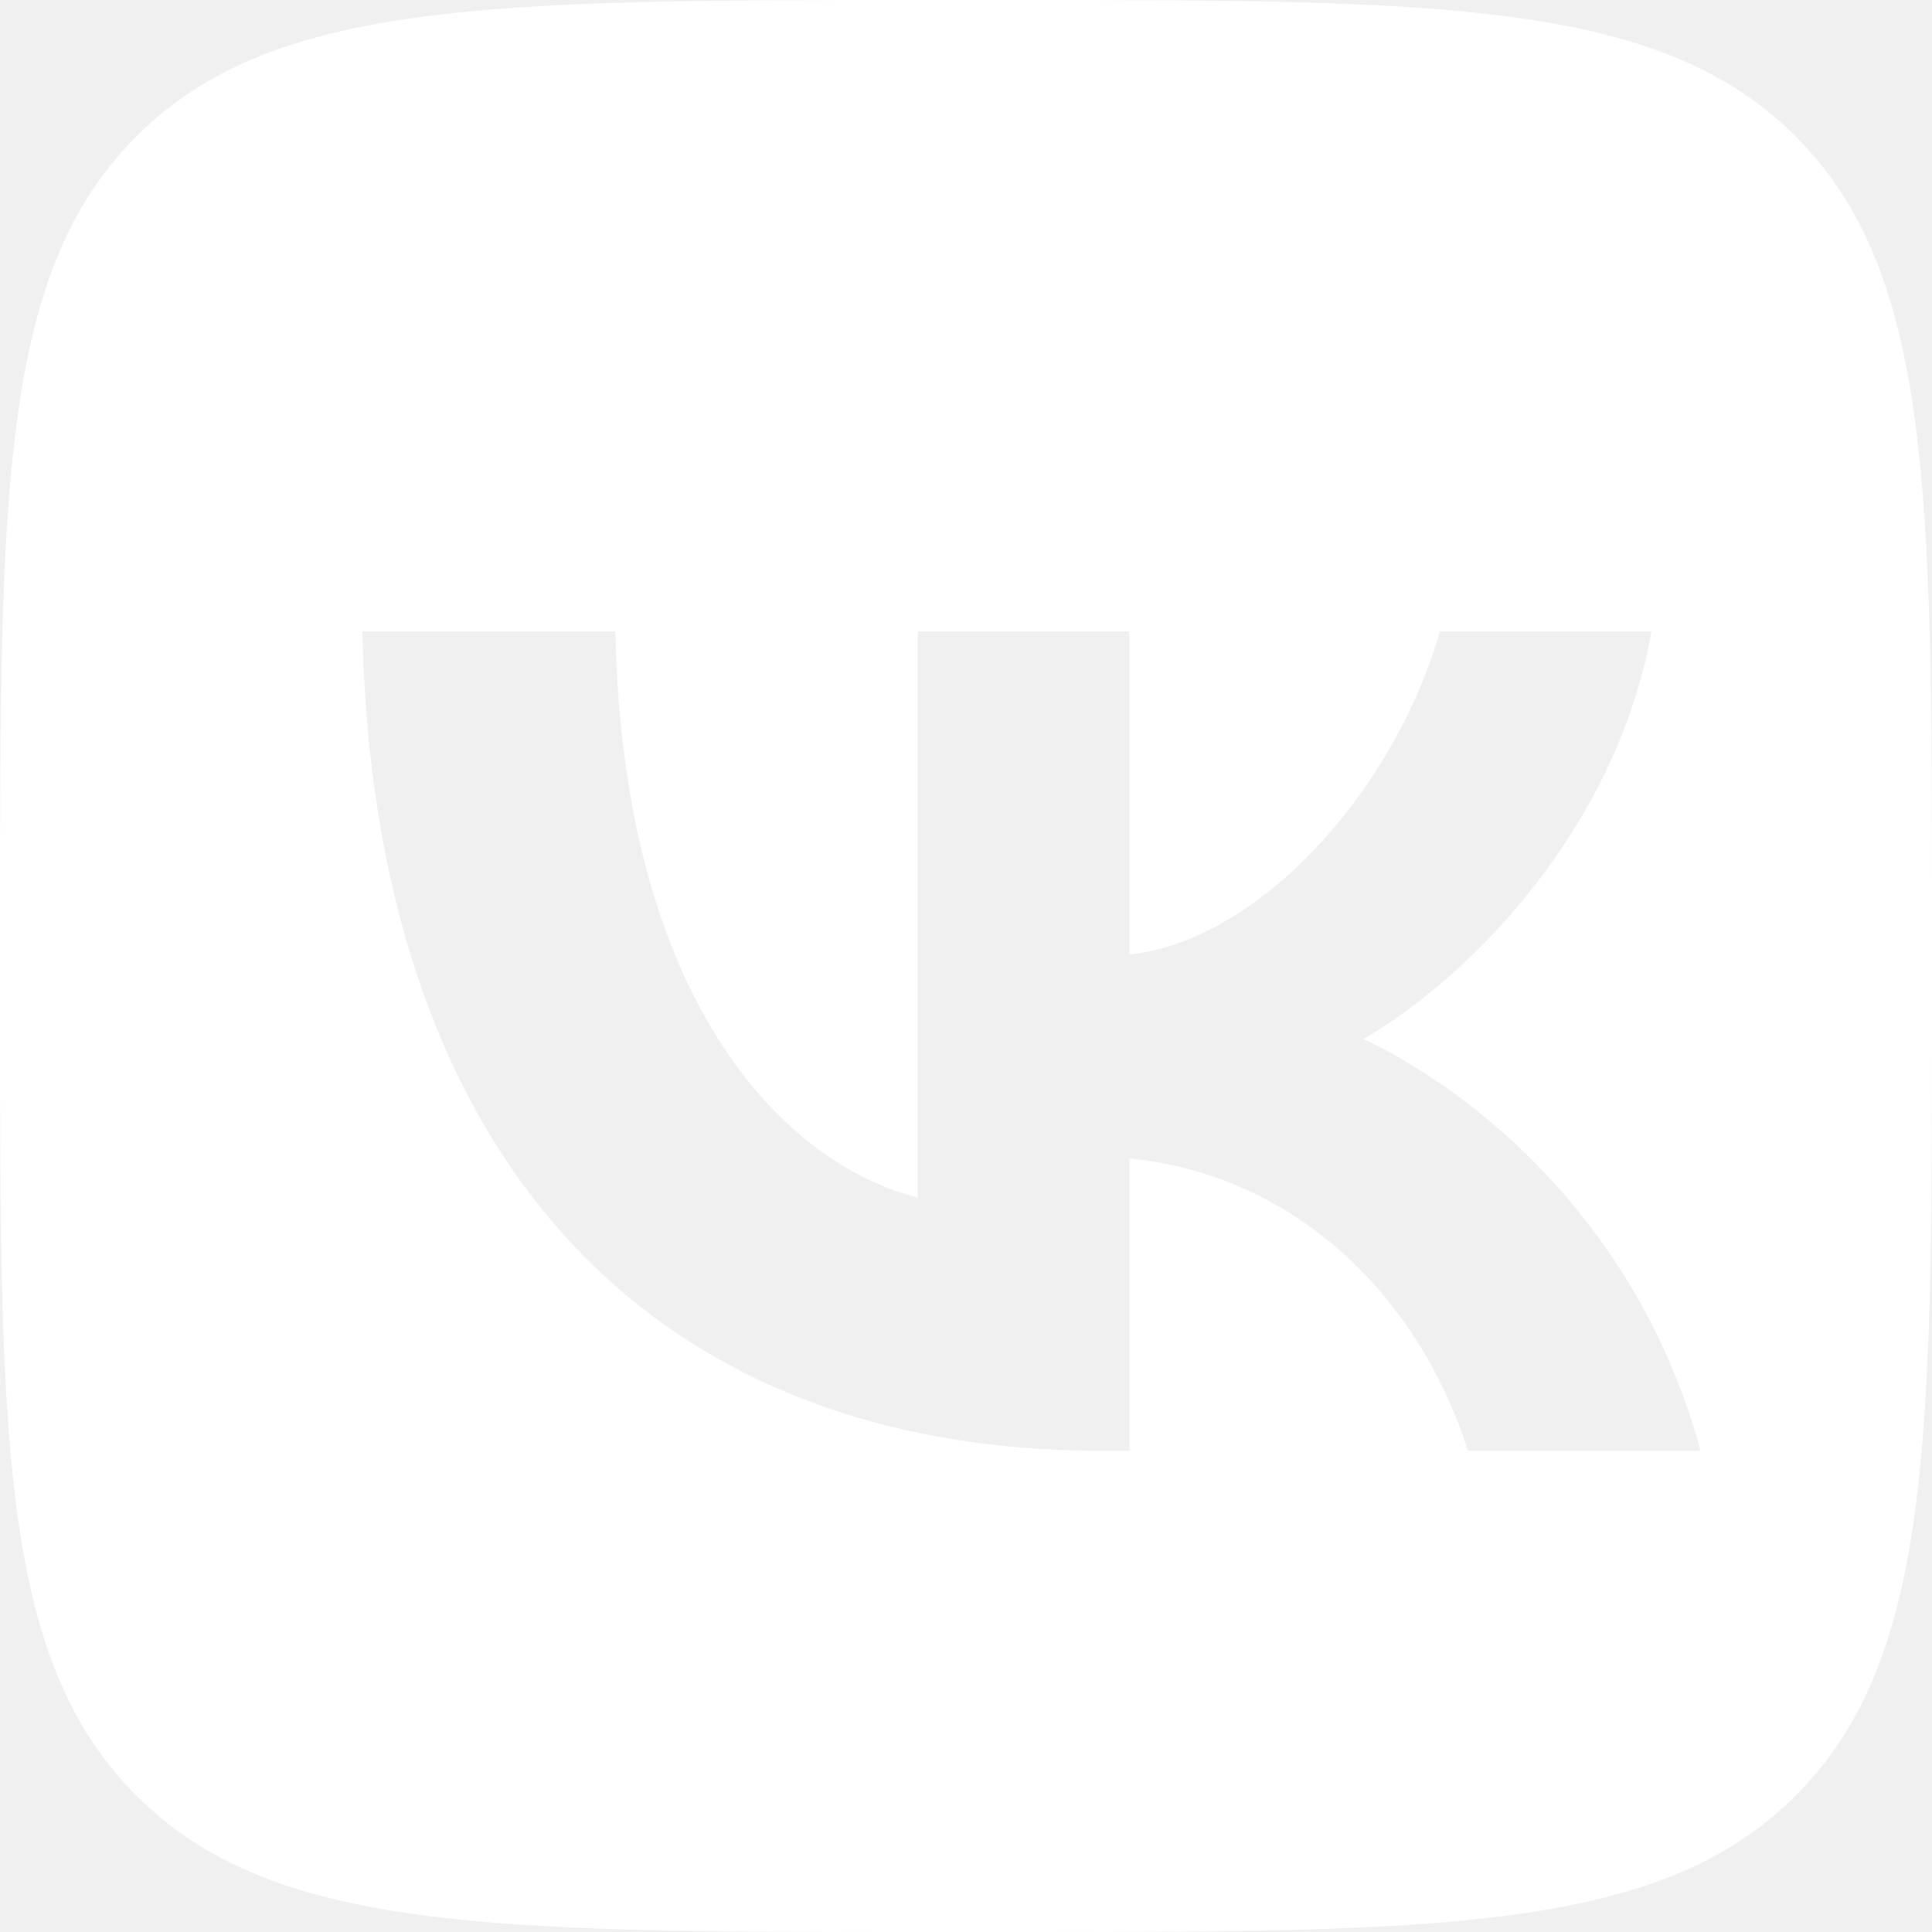
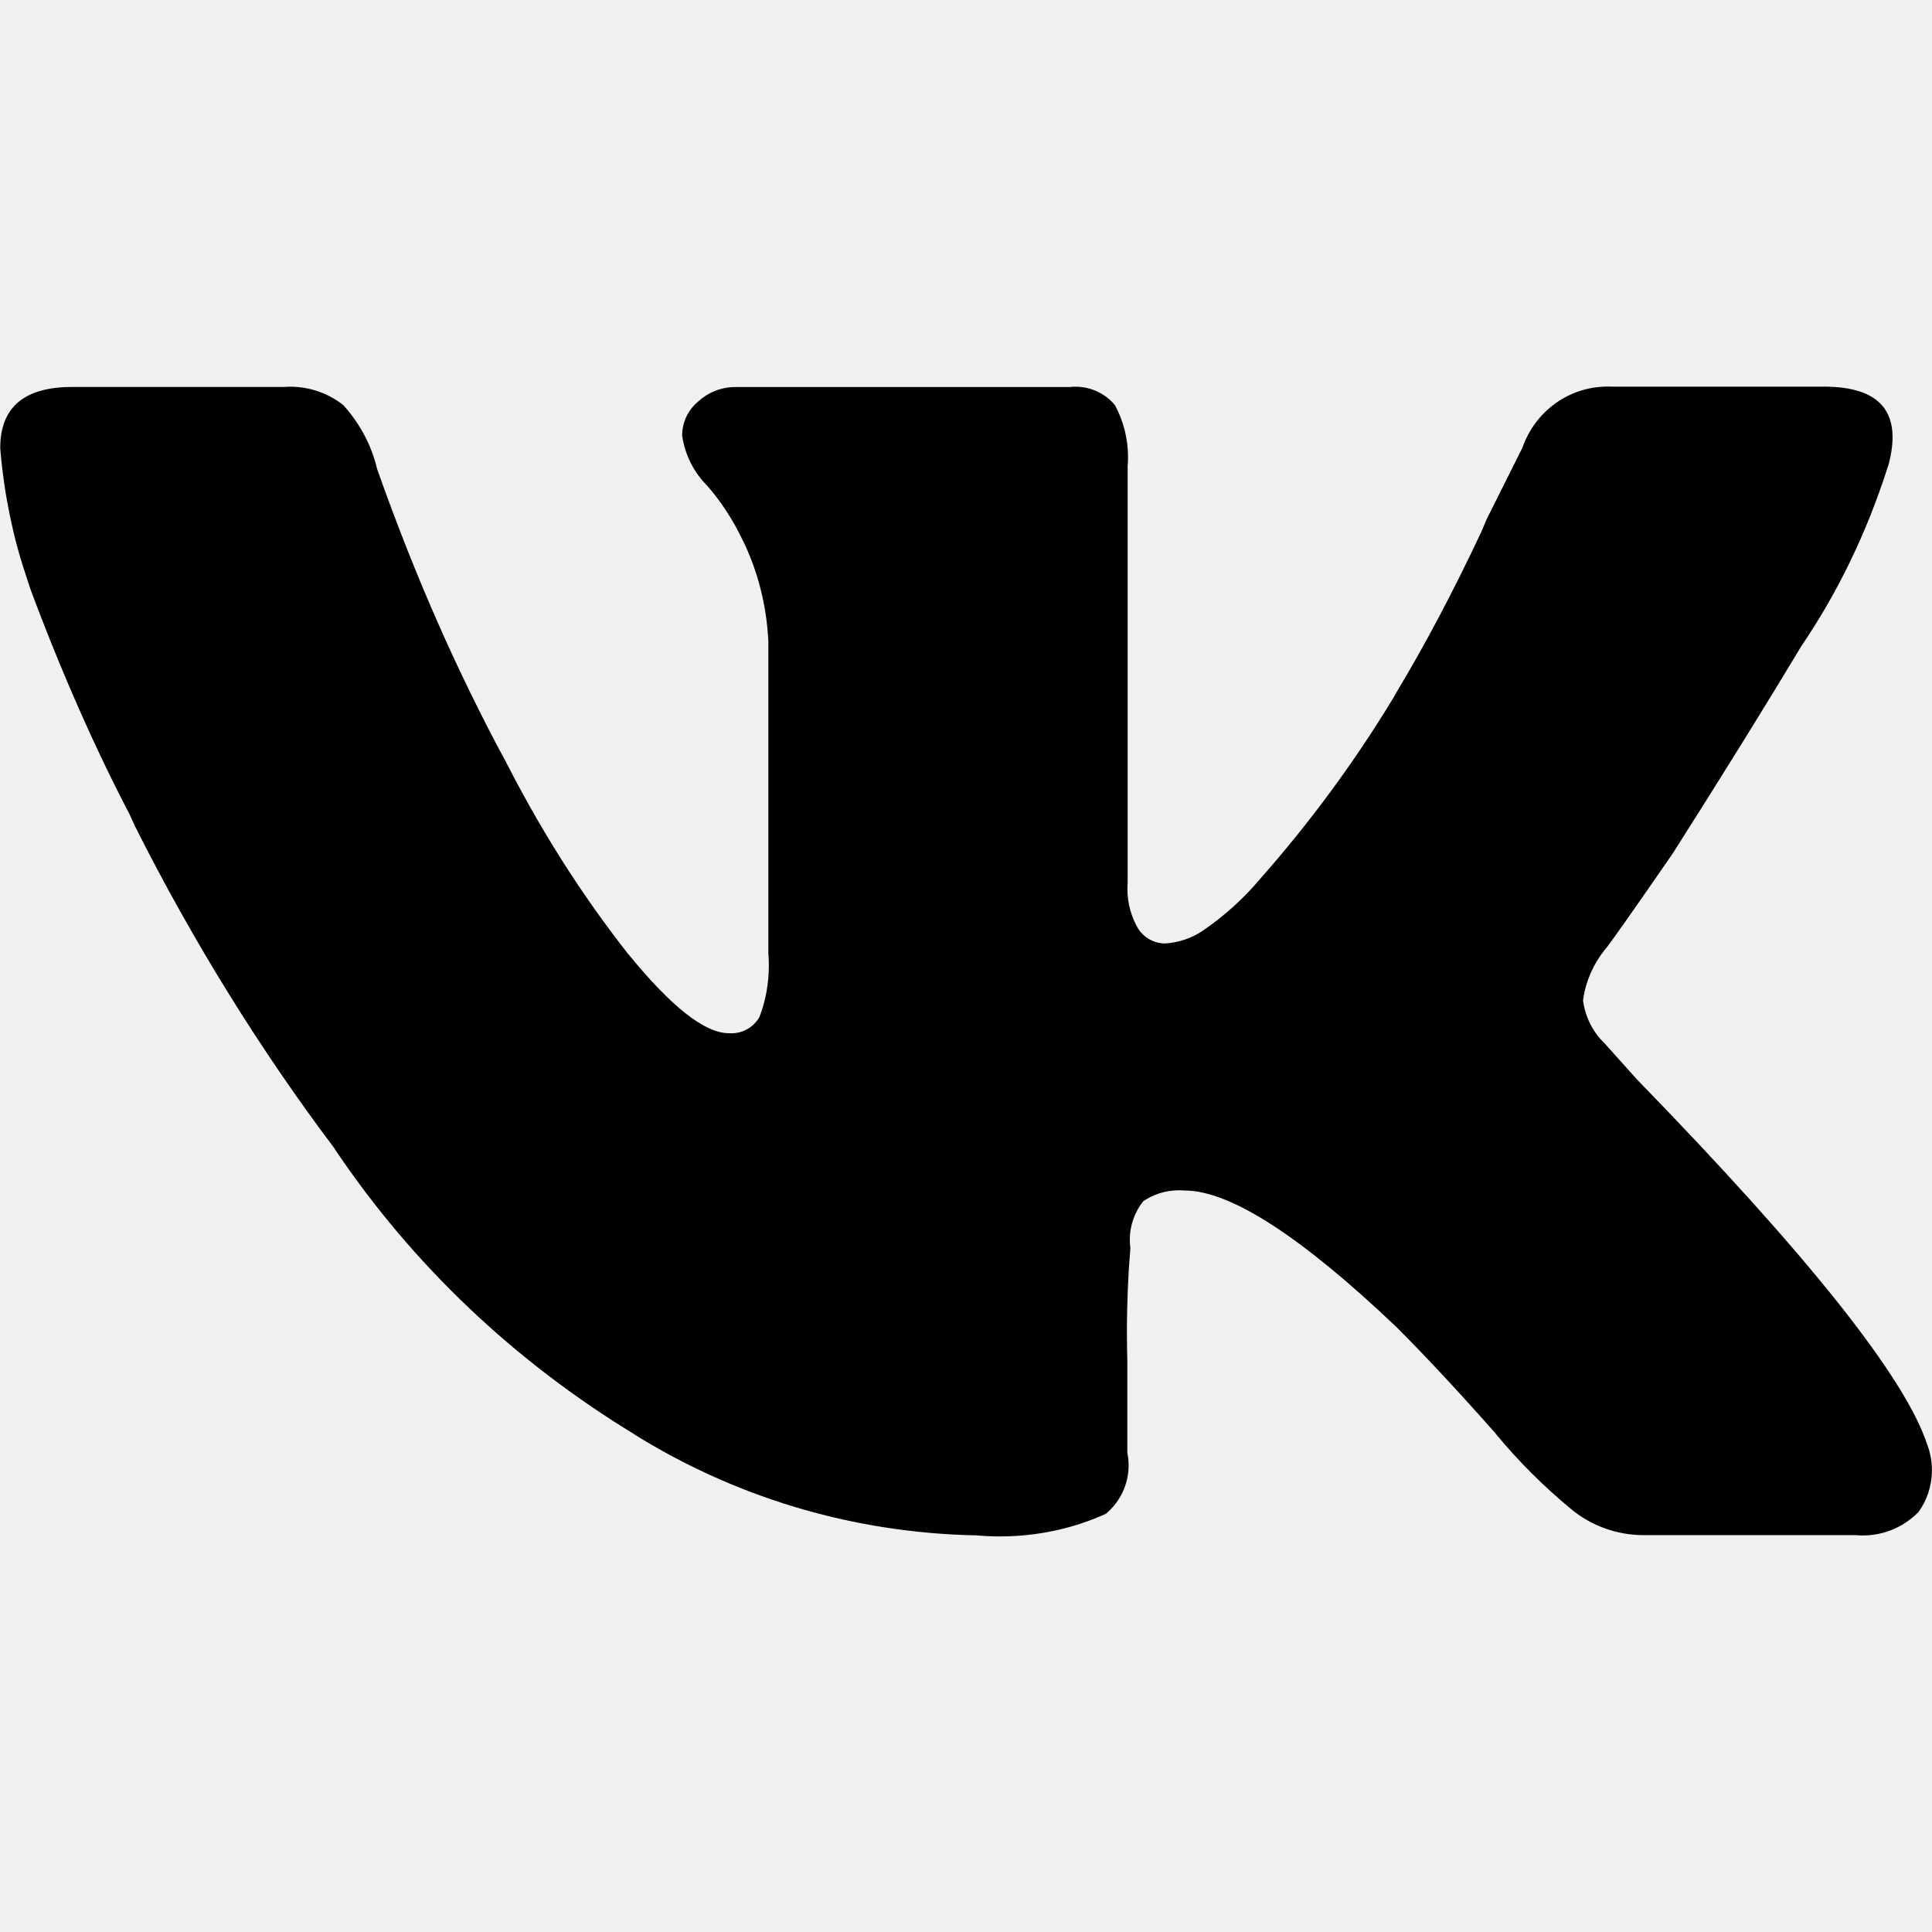
- <svg xmlns="http://www.w3.org/2000/svg" width="24" height="24" viewBox="0 0 24 24" fill="none">
-   <path fill="#fff" d="M0 11.563C0 6.113 0 3.388 1.694 1.694 3.387 0 6.113 0 11.563 0h.875C17.887 0 20.613 0 22.306 1.694 24 3.387 24 6.113 24 11.563v.875c0 5.45 0 8.175-1.694 9.868C20.613 24 17.887 24 12.437 24h-.875c-5.45 0-8.175 0-9.868-1.694C0 20.613 0 17.887 0 12.437v-.875Zm4.502-3.72c.132 6.362 3.423 10.18 9.2 10.18h.328V14.39c2.043.203 3.586 1.69 4.206 3.633h2.89c-.793-2.898-2.882-4.502-4.19-5.116 1.308-.755 3.136-2.594 3.58-5.064h-2.628c-.578 2.004-2.257 3.843-3.858 4.015V7.843H11.4v7.033c-1.622-.406-3.663-2.386-3.755-7.033H4.502Z" />
+ <svg xmlns="http://www.w3.org/2000/svg" fill="#000000" width="800px" height="800px" viewBox="0 0 24 24">
+   <path d="m23.456 5.784c-.27.849-.634 1.588-1.09 2.259l.019-.03q-.672 1.12-1.605 2.588-.8 1.159-.847 1.2c-.138.173-.234.385-.267.618l-.001.007c.027.212.125.397.268.535l.4.446q3.21 3.299 3.611 4.548c.035.092.055.198.055.309 0 .194-.062.373-.167.52l.002-.003c-.176.181-.422.293-.694.293-.03 0-.061-.001-.09-.004h.004-2.631c-.001 0-.003 0-.005 0-.337 0-.647-.118-.89-.314l.003.002c-.354-.291-.669-.606-.951-.948l-.009-.012q-.691-.781-1.226-1.315-1.782-1.694-2.63-1.694c-.021-.002-.045-.003-.07-.003-.165 0-.319.051-.446.138l.003-.002c-.104.13-.167.298-.167.479 0 .036.002.07.007.105v-.004c-.027.314-.043.679-.043 1.048 0 .119.002.237.005.355v-.017 1.159c.01.047.016.101.016.156 0 .242-.11.458-.282.601l-.001.001c-.387.177-.839.281-1.316.281-.102 0-.202-.005-.301-.014l.013.001c-1.574-.03-3.034-.491-4.275-1.268l.035.02c-1.511-.918-2.763-2.113-3.717-3.525l-.027-.042c-.906-1.202-1.751-2.56-2.471-3.992l-.07-.154c-.421-.802-.857-1.788-1.233-2.802l-.06-.185c-.153-.456-.264-.986-.31-1.535l-.002-.025q0-.758.892-.758h2.63c.024-.002.052-.003.081-.003.248 0 .477.085.658.228l-.002-.002c.2.219.348.488.421.788l.003.012c.484 1.367.997 2.515 1.587 3.615l-.067-.137c.482.97 1.015 1.805 1.623 2.576l-.023-.031q.8.982 1.248.982c.009.001.02.001.032.001.148 0 .277-.08.347-.2l.001-.002c.074-.19.117-.411.117-.641 0-.049-.002-.098-.006-.146v.006-3.879c-.021-.457-.133-.884-.32-1.267l.008.019c-.124-.264-.273-.492-.45-.695l.003.004c-.164-.164-.276-.379-.311-.619l-.001-.006c0-.17.078-.323.2-.423l.001-.001c.121-.111.283-.178.46-.178h.008 4.146c.022-.003.047-.004.073-.004.195 0 .37.088.486.226l.001.001c.103.188.164.413.164.651 0 .038-.002.075-.005.112v-.005 5.173c-.002.024-.003.052-.003.08 0 .184.051.357.139.504l-.002-.004c.073.108.195.178.333.178h.001c.176-.012.336-.07.471-.162l-.003.002c.272-.187.506-.4.709-.641l.004-.005c.607-.686 1.167-1.444 1.655-2.25l.039-.07c.344-.57.716-1.272 1.053-1.993l.062-.147.446-.892c.155-.446.571-.76 1.06-.76.019 0 .038 0 .057.001h-.003 2.631q1.066 0 .8.981z" />
</svg>
